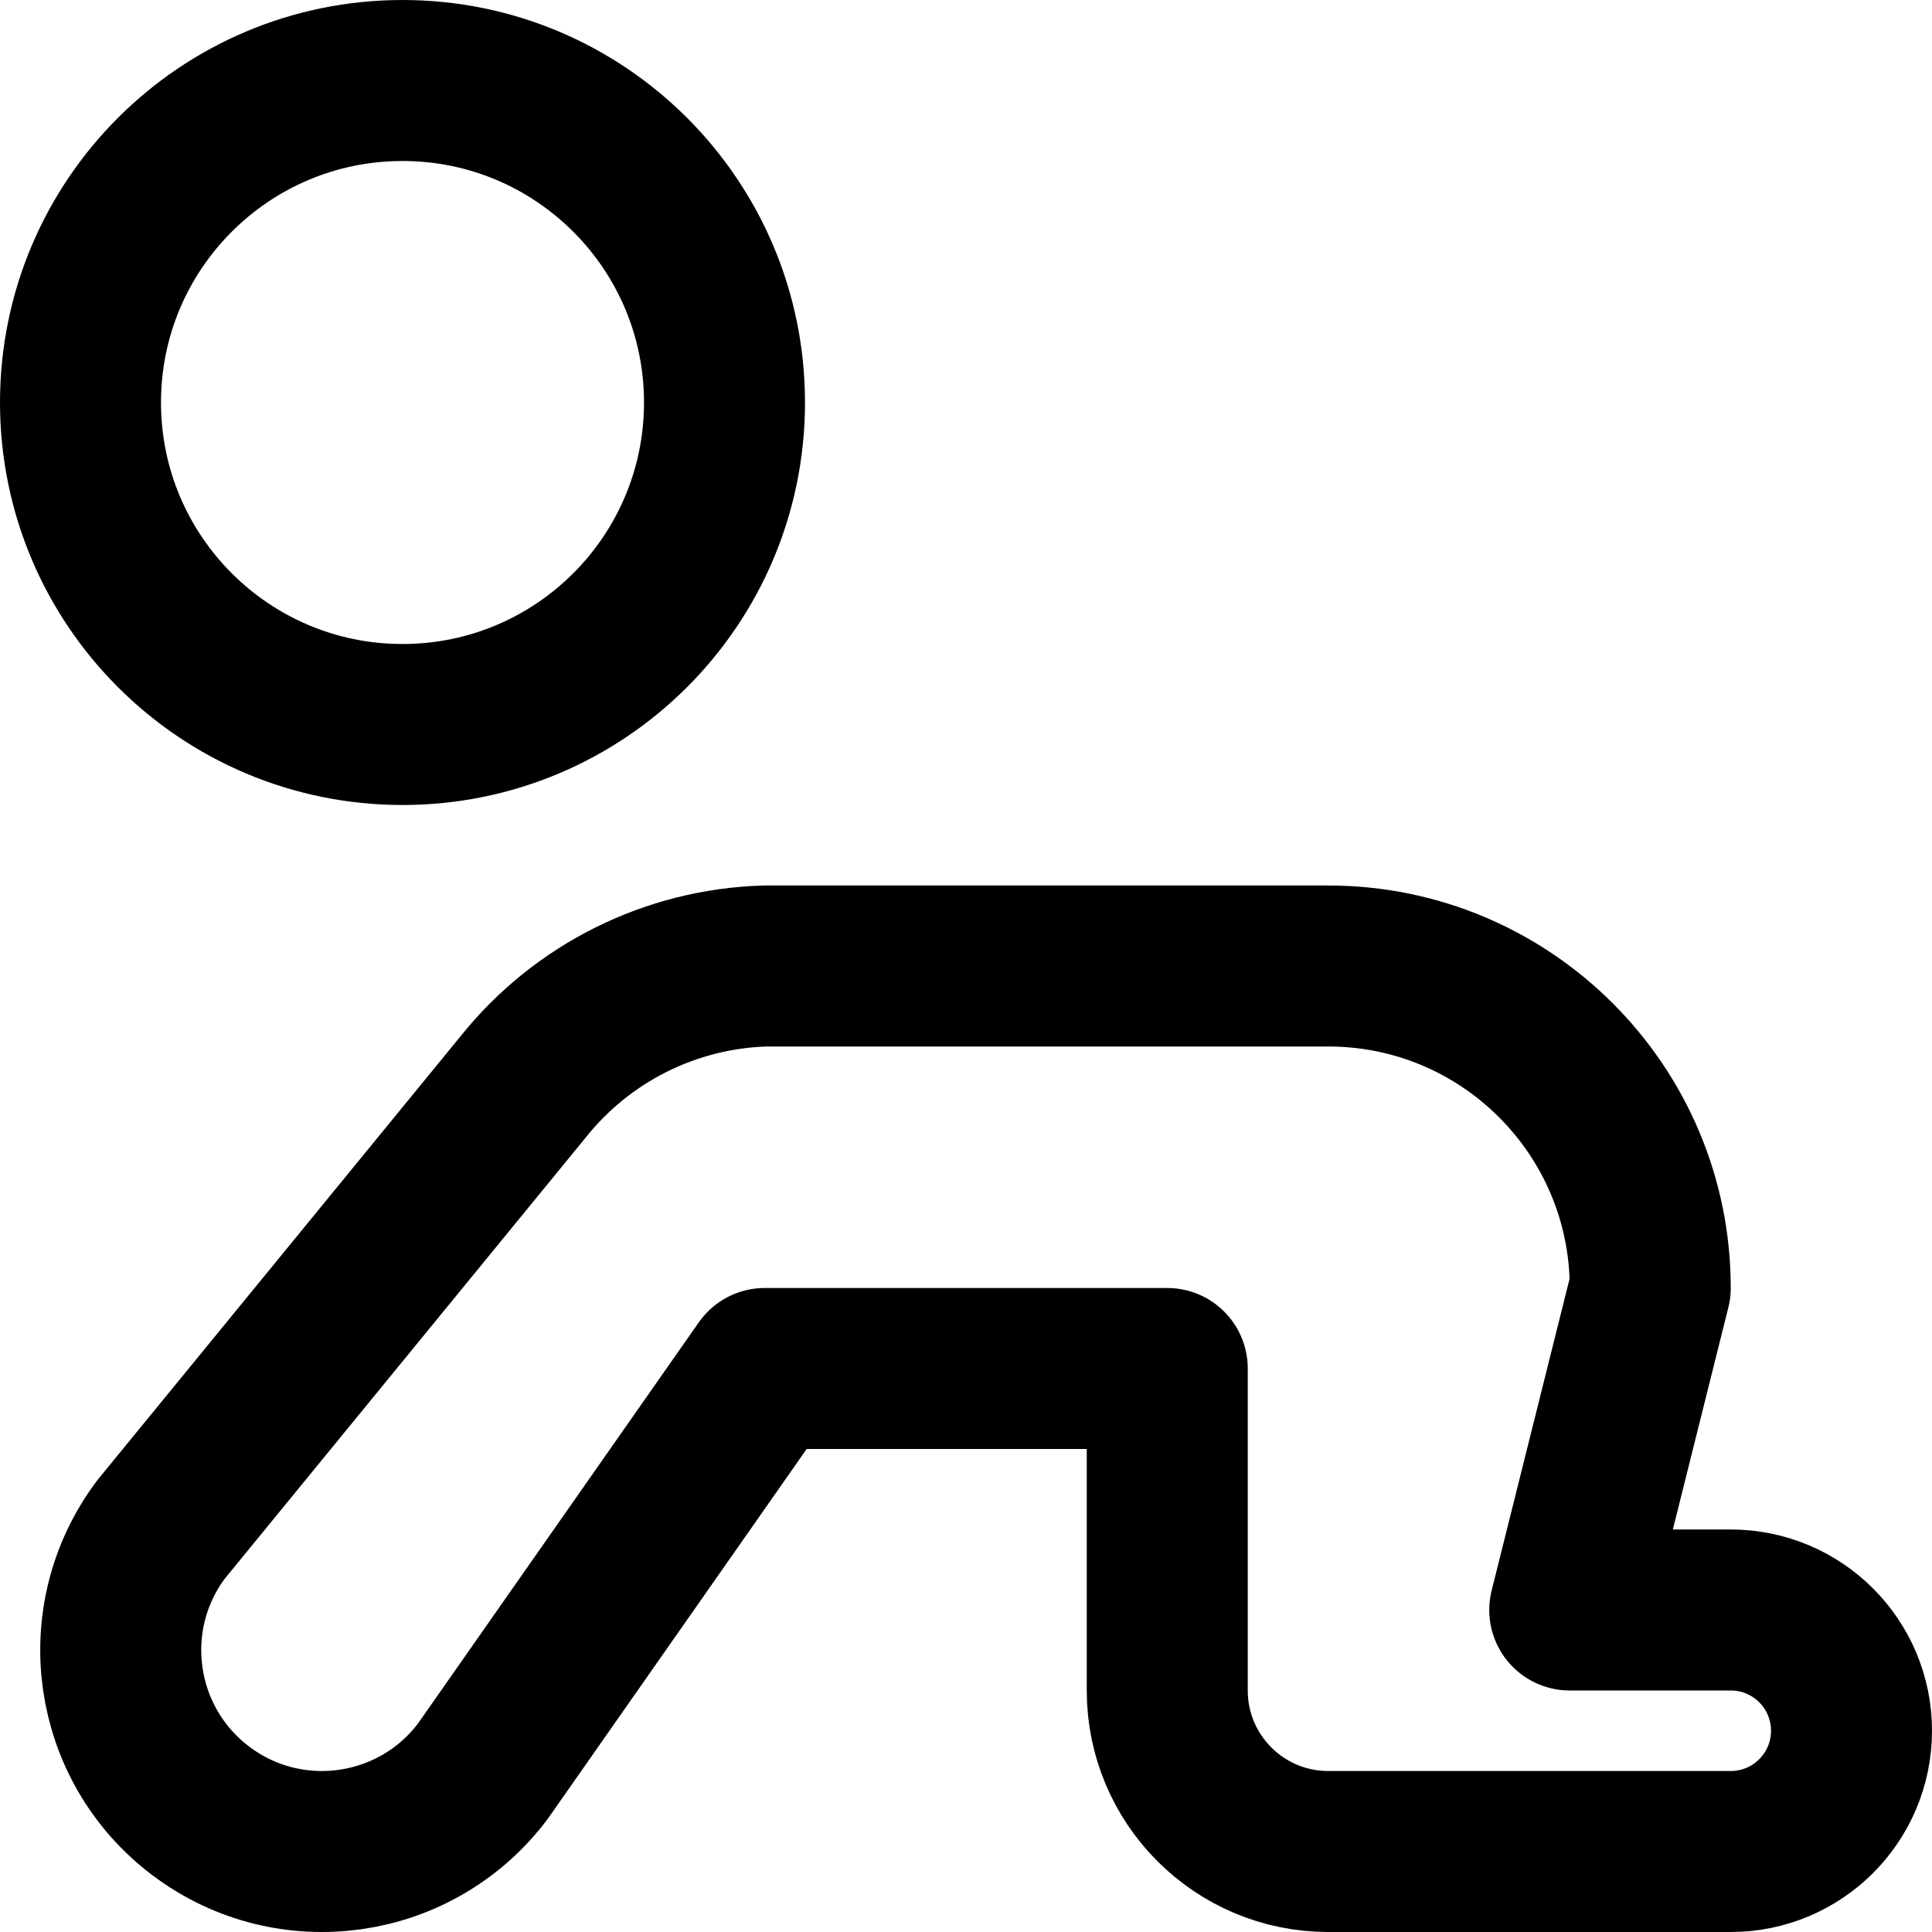
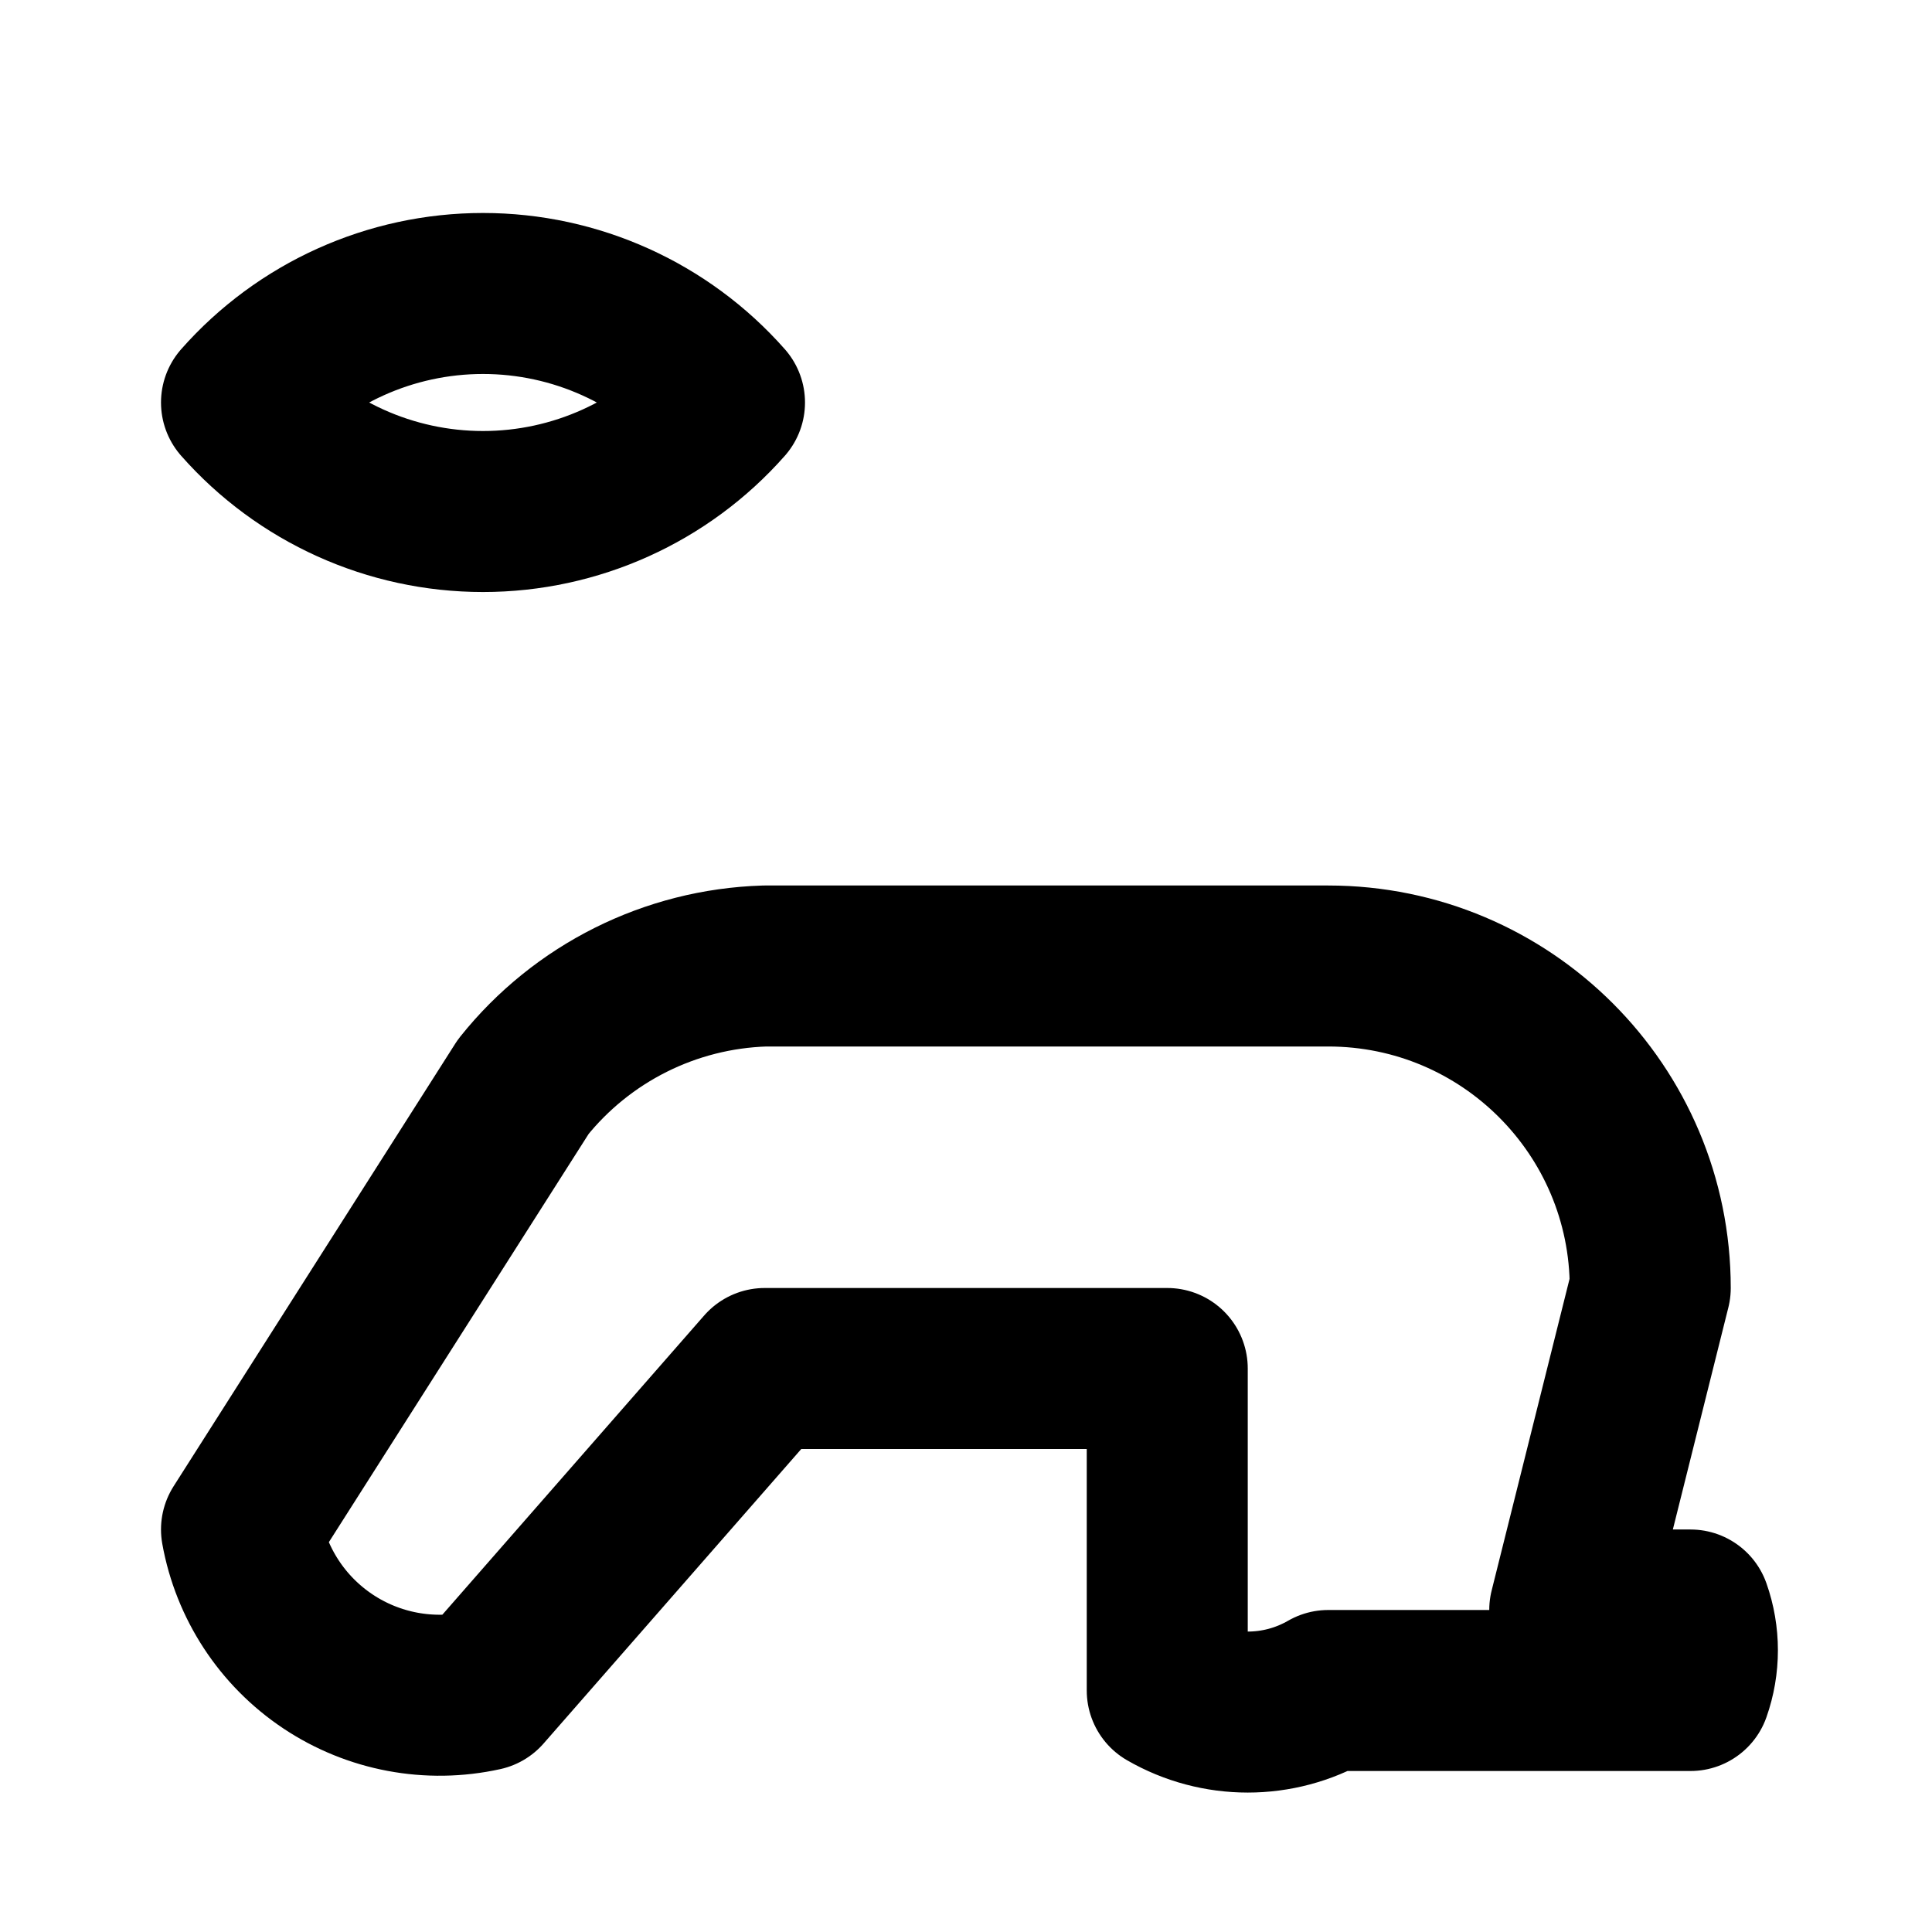
<svg xmlns="http://www.w3.org/2000/svg" width="48" height="48" viewBox="0 0 48 48" fill="none" stroke="currentColor" stroke-width="4" stroke-linecap="round" stroke-linejoin="round">
-   <path id="head" d="M2 10A8 8 0 0 1 18 10A8 8 0 0 1 2 10Z" />
-   <path id="body" d="M19 24L33 24A8 8 0 0 1 41 32L39 40L43 40A3 3 0 0 1 43 46L33 46A4 4 0 0 1 29 42L29 34L19 34L12 44A5 5 0 0 1 4 38L13 27A8 8 0 0 1 19 24Z" />
+   <path id="head" d="M6 10A8 8 0 0 1 18 10A8 8 0 0 1 6 10Z" />
+   <path id="body" d="M19 24L33 24A8 8 0 0 1 41 32L39 40L42 40A3 3 0 0 1 42 42L33 42A4 4 0 0 1 29 42L29 34L19 34L12 42A5 5 0 0 1 6 38L13 27A8 8 0 0 1 19 24Z" />
</svg>
